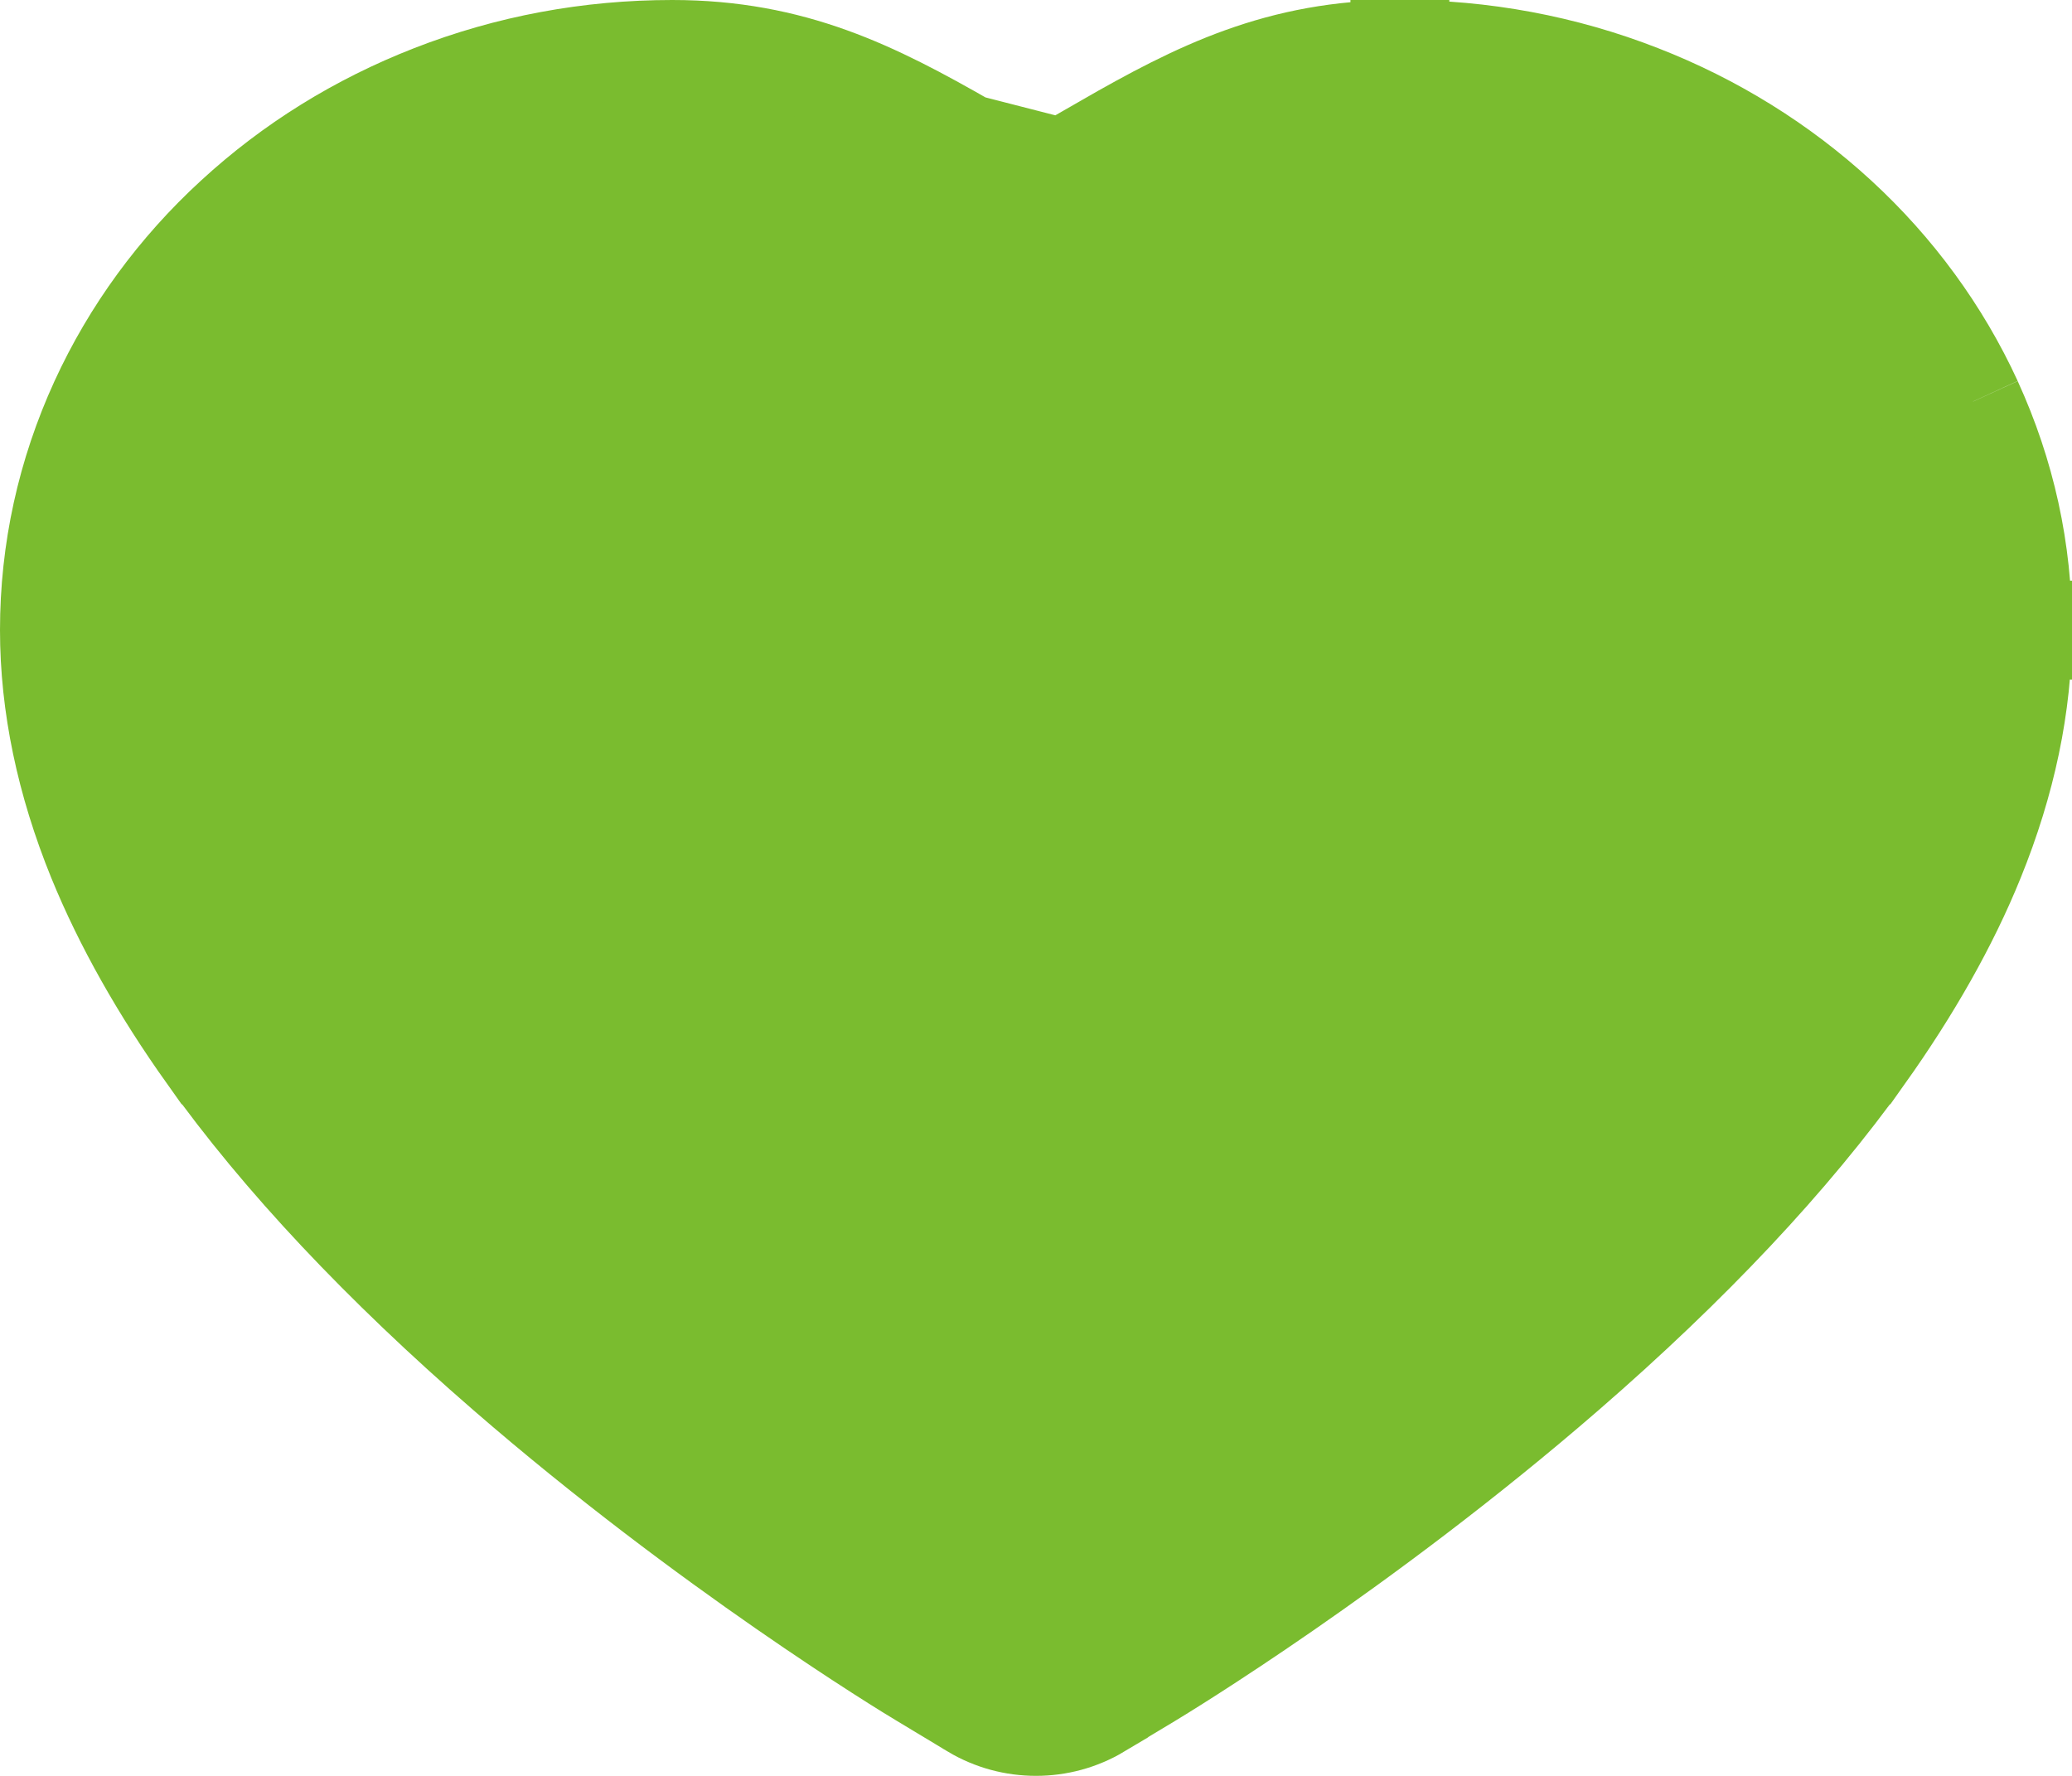
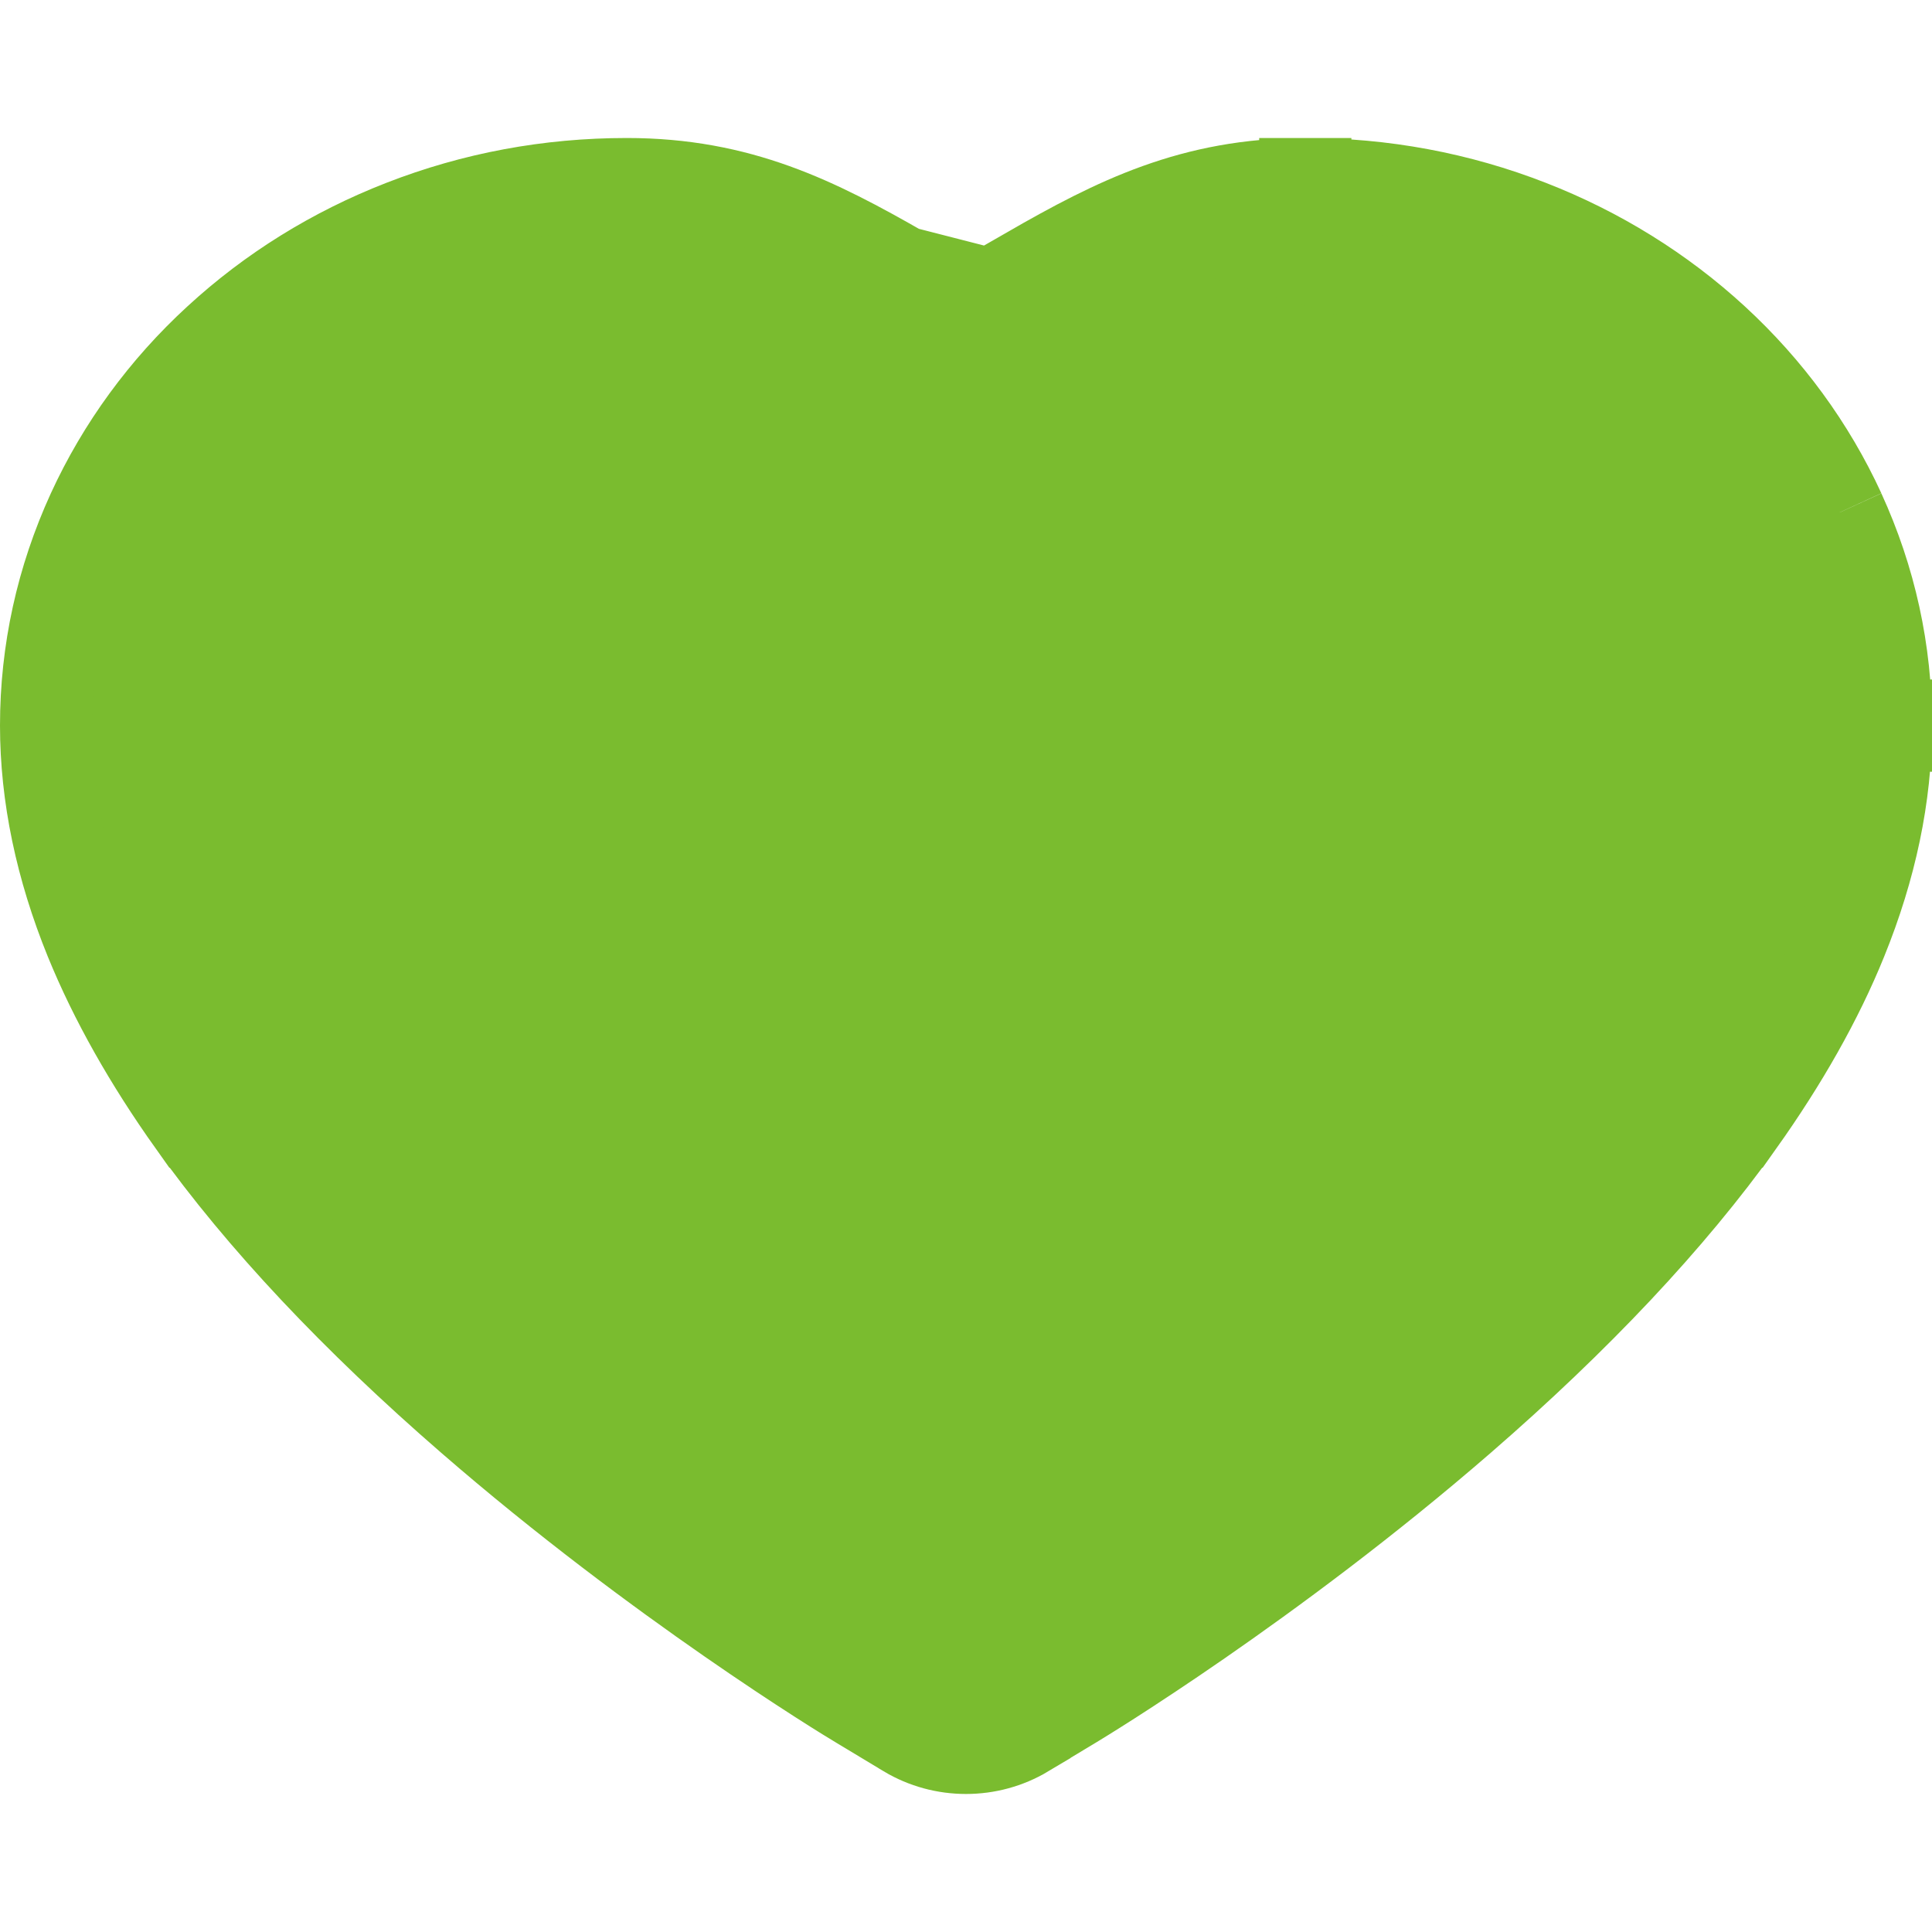
- <svg xmlns="http://www.w3.org/2000/svg" width="21" height="18" viewBox="0 0 21 18" fill="none">
+ <svg xmlns="http://www.w3.org/2000/svg" width="25" height="25" viewBox="0 0 21 18" fill="none">
  <path d="M19.995 4.07L19.995 4.071C20.33 4.803 20.502 5.583 20.5 6.386M19.995 4.07L9.799 1.455C8.863 0.919 8.034 0.5 6.813 0.5C5.971 0.5 5.153 0.652 4.379 0.954C3.632 1.245 2.956 1.664 2.375 2.199C1.795 2.731 1.33 3.367 1.007 4.071L1.007 4.071C0.672 4.803 0.5 5.583 0.5 6.386C0.5 7.147 0.665 7.928 0.983 8.71L0.983 8.71C1.249 9.362 1.626 10.028 2.099 10.693L2.1 10.693C2.85 11.744 3.871 12.827 5.124 13.914C7.168 15.688 9.19 16.921 9.344 17.012L9.862 17.324L9.863 17.325C10.253 17.558 10.747 17.558 11.137 17.325L11.137 17.324L11.659 17.01C11.659 17.01 11.659 17.01 11.659 17.01C11.755 16.952 13.802 15.713 15.876 13.914L15.876 13.914C17.129 12.827 18.15 11.744 18.9 10.693L18.901 10.693C19.373 10.029 19.753 9.362 20.017 8.709C20.334 7.928 20.5 7.147 20.5 6.386M19.995 4.07C19.672 3.367 19.207 2.732 18.628 2.199C18.049 1.666 17.368 1.244 16.623 0.954C15.851 0.652 15.024 0.498 14.189 0.5M19.995 4.07L11.201 1.455C12.137 0.918 12.968 0.5 14.189 0.5M20.5 6.386C20.5 6.387 20.5 6.387 20.5 6.387L20 6.386H20.5C20.5 6.386 20.5 6.386 20.5 6.386ZM14.189 0.5C14.189 0.5 14.189 0.5 14.189 0.5V1L14.188 0.5C14.188 0.5 14.189 0.5 14.189 0.5Z" fill="#7ABC2F" stroke="#7ABC2F" />
</svg>
